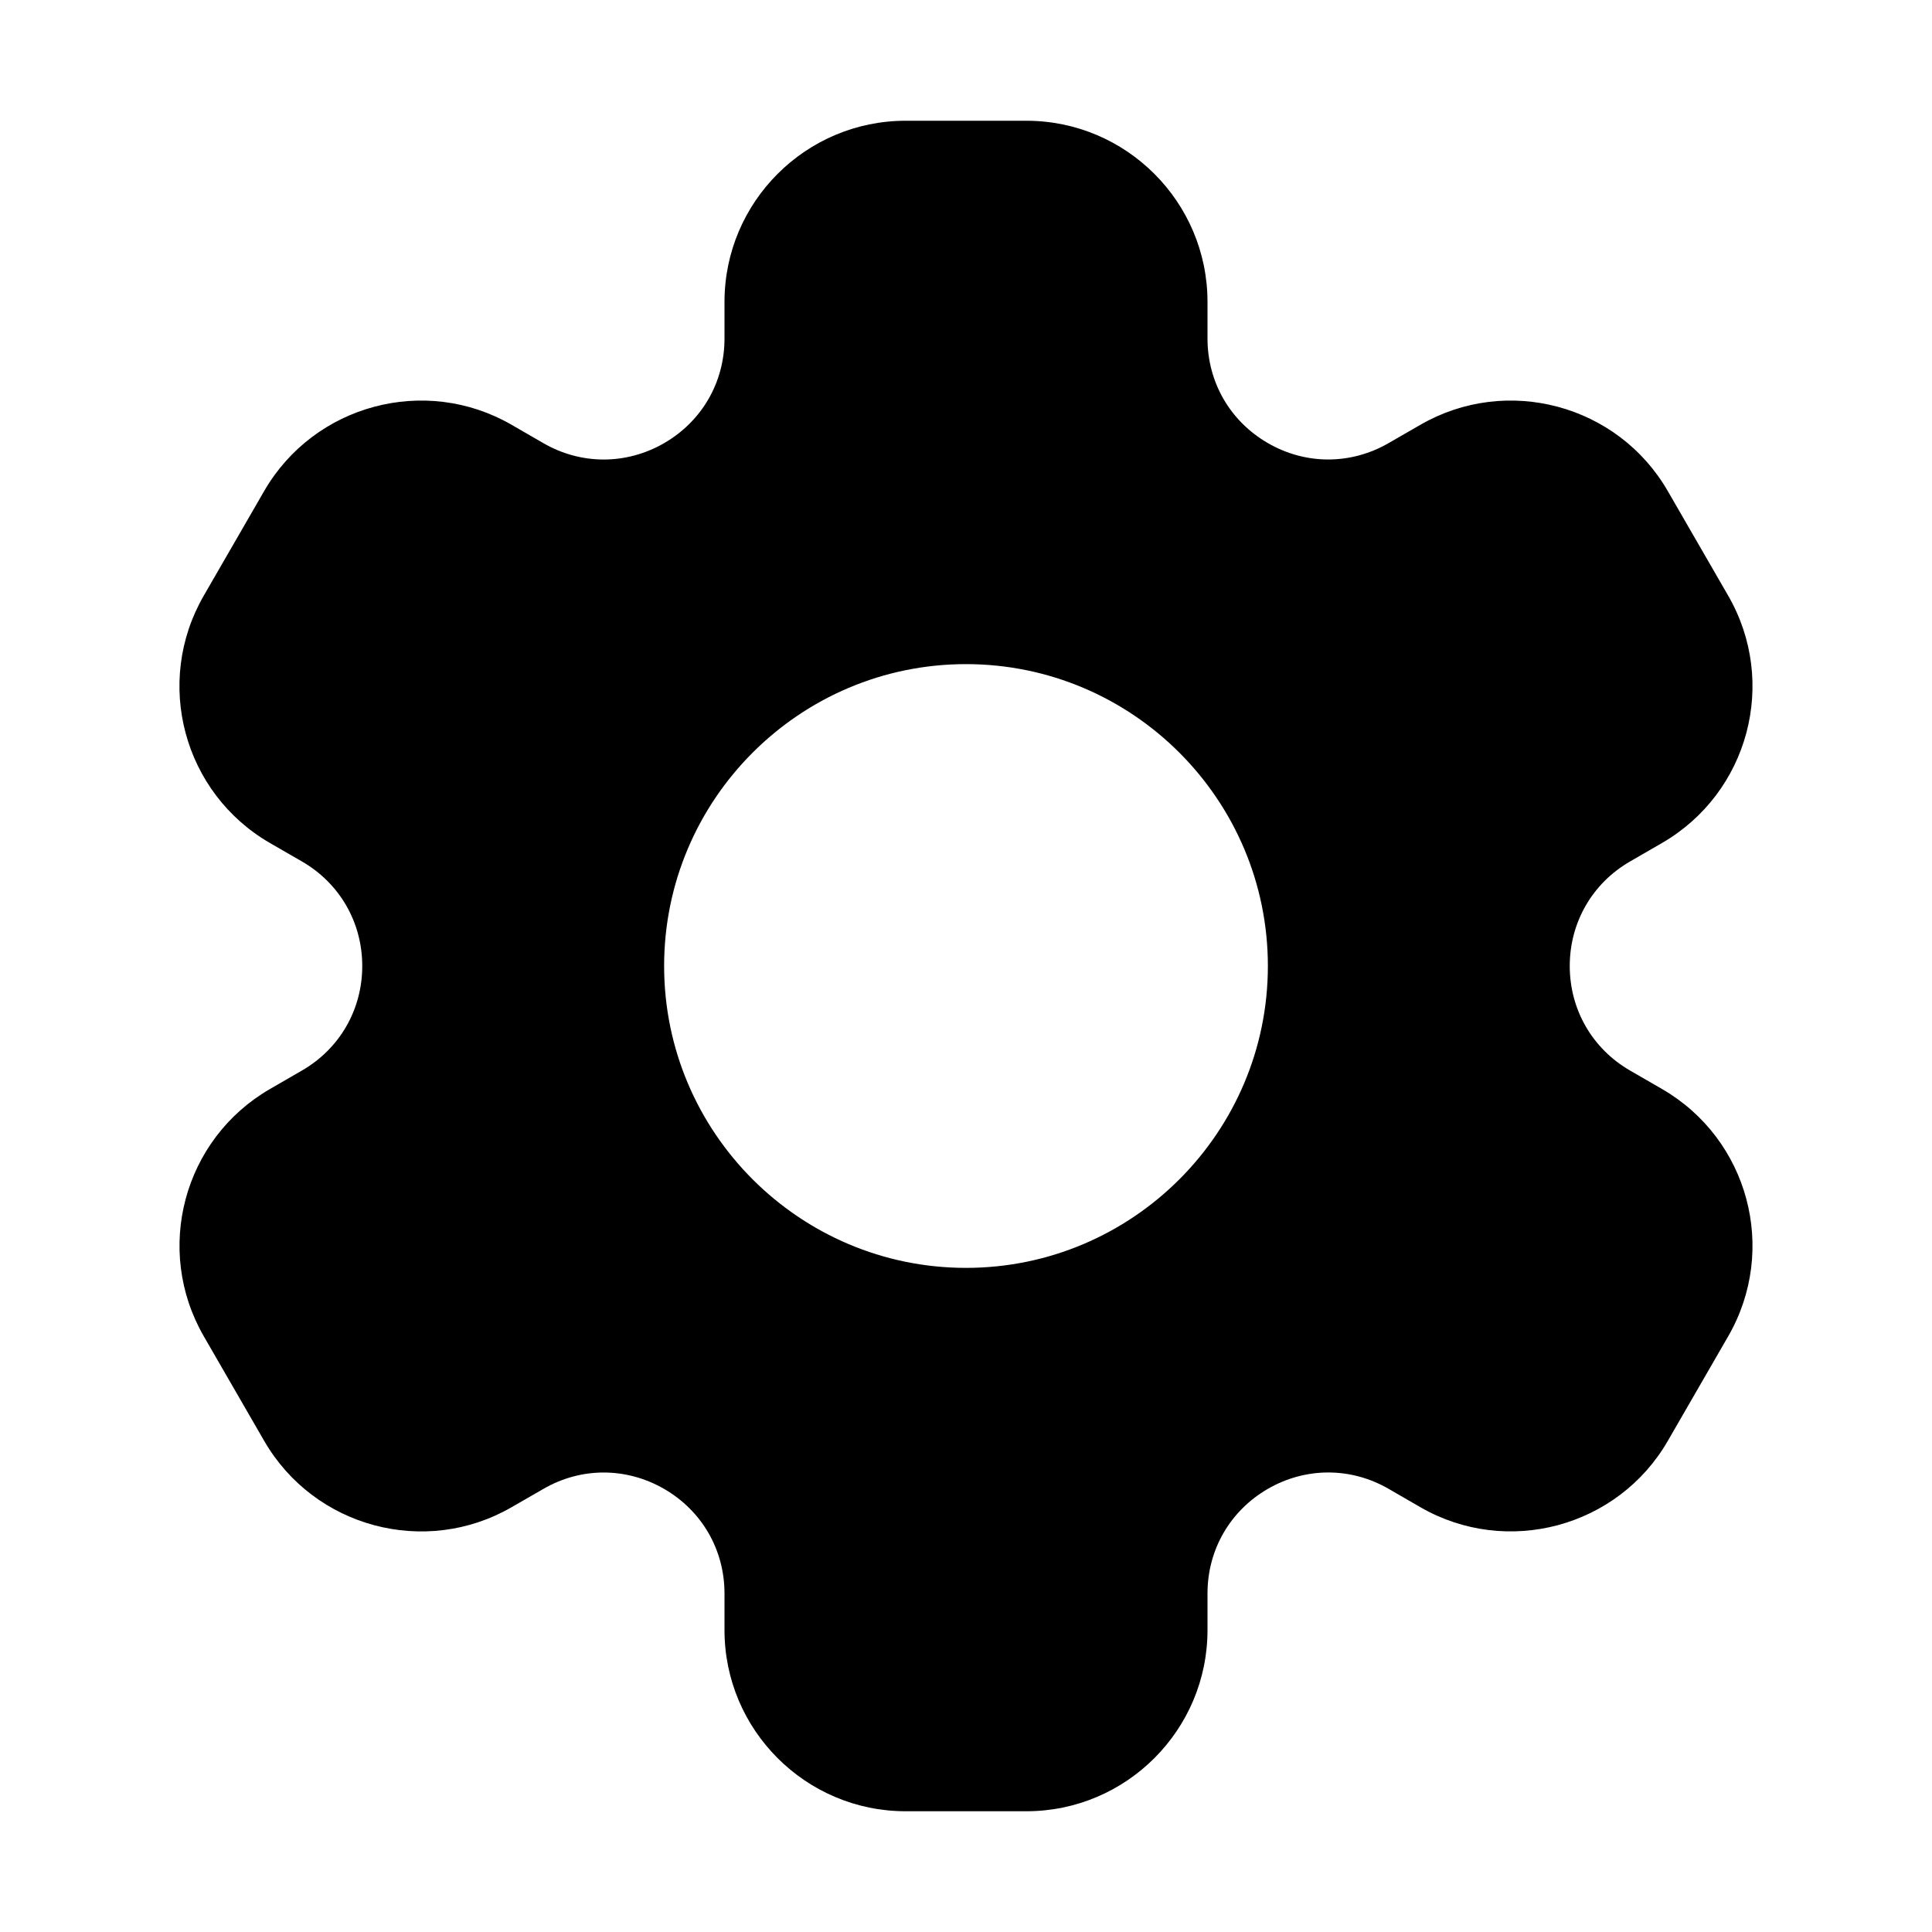
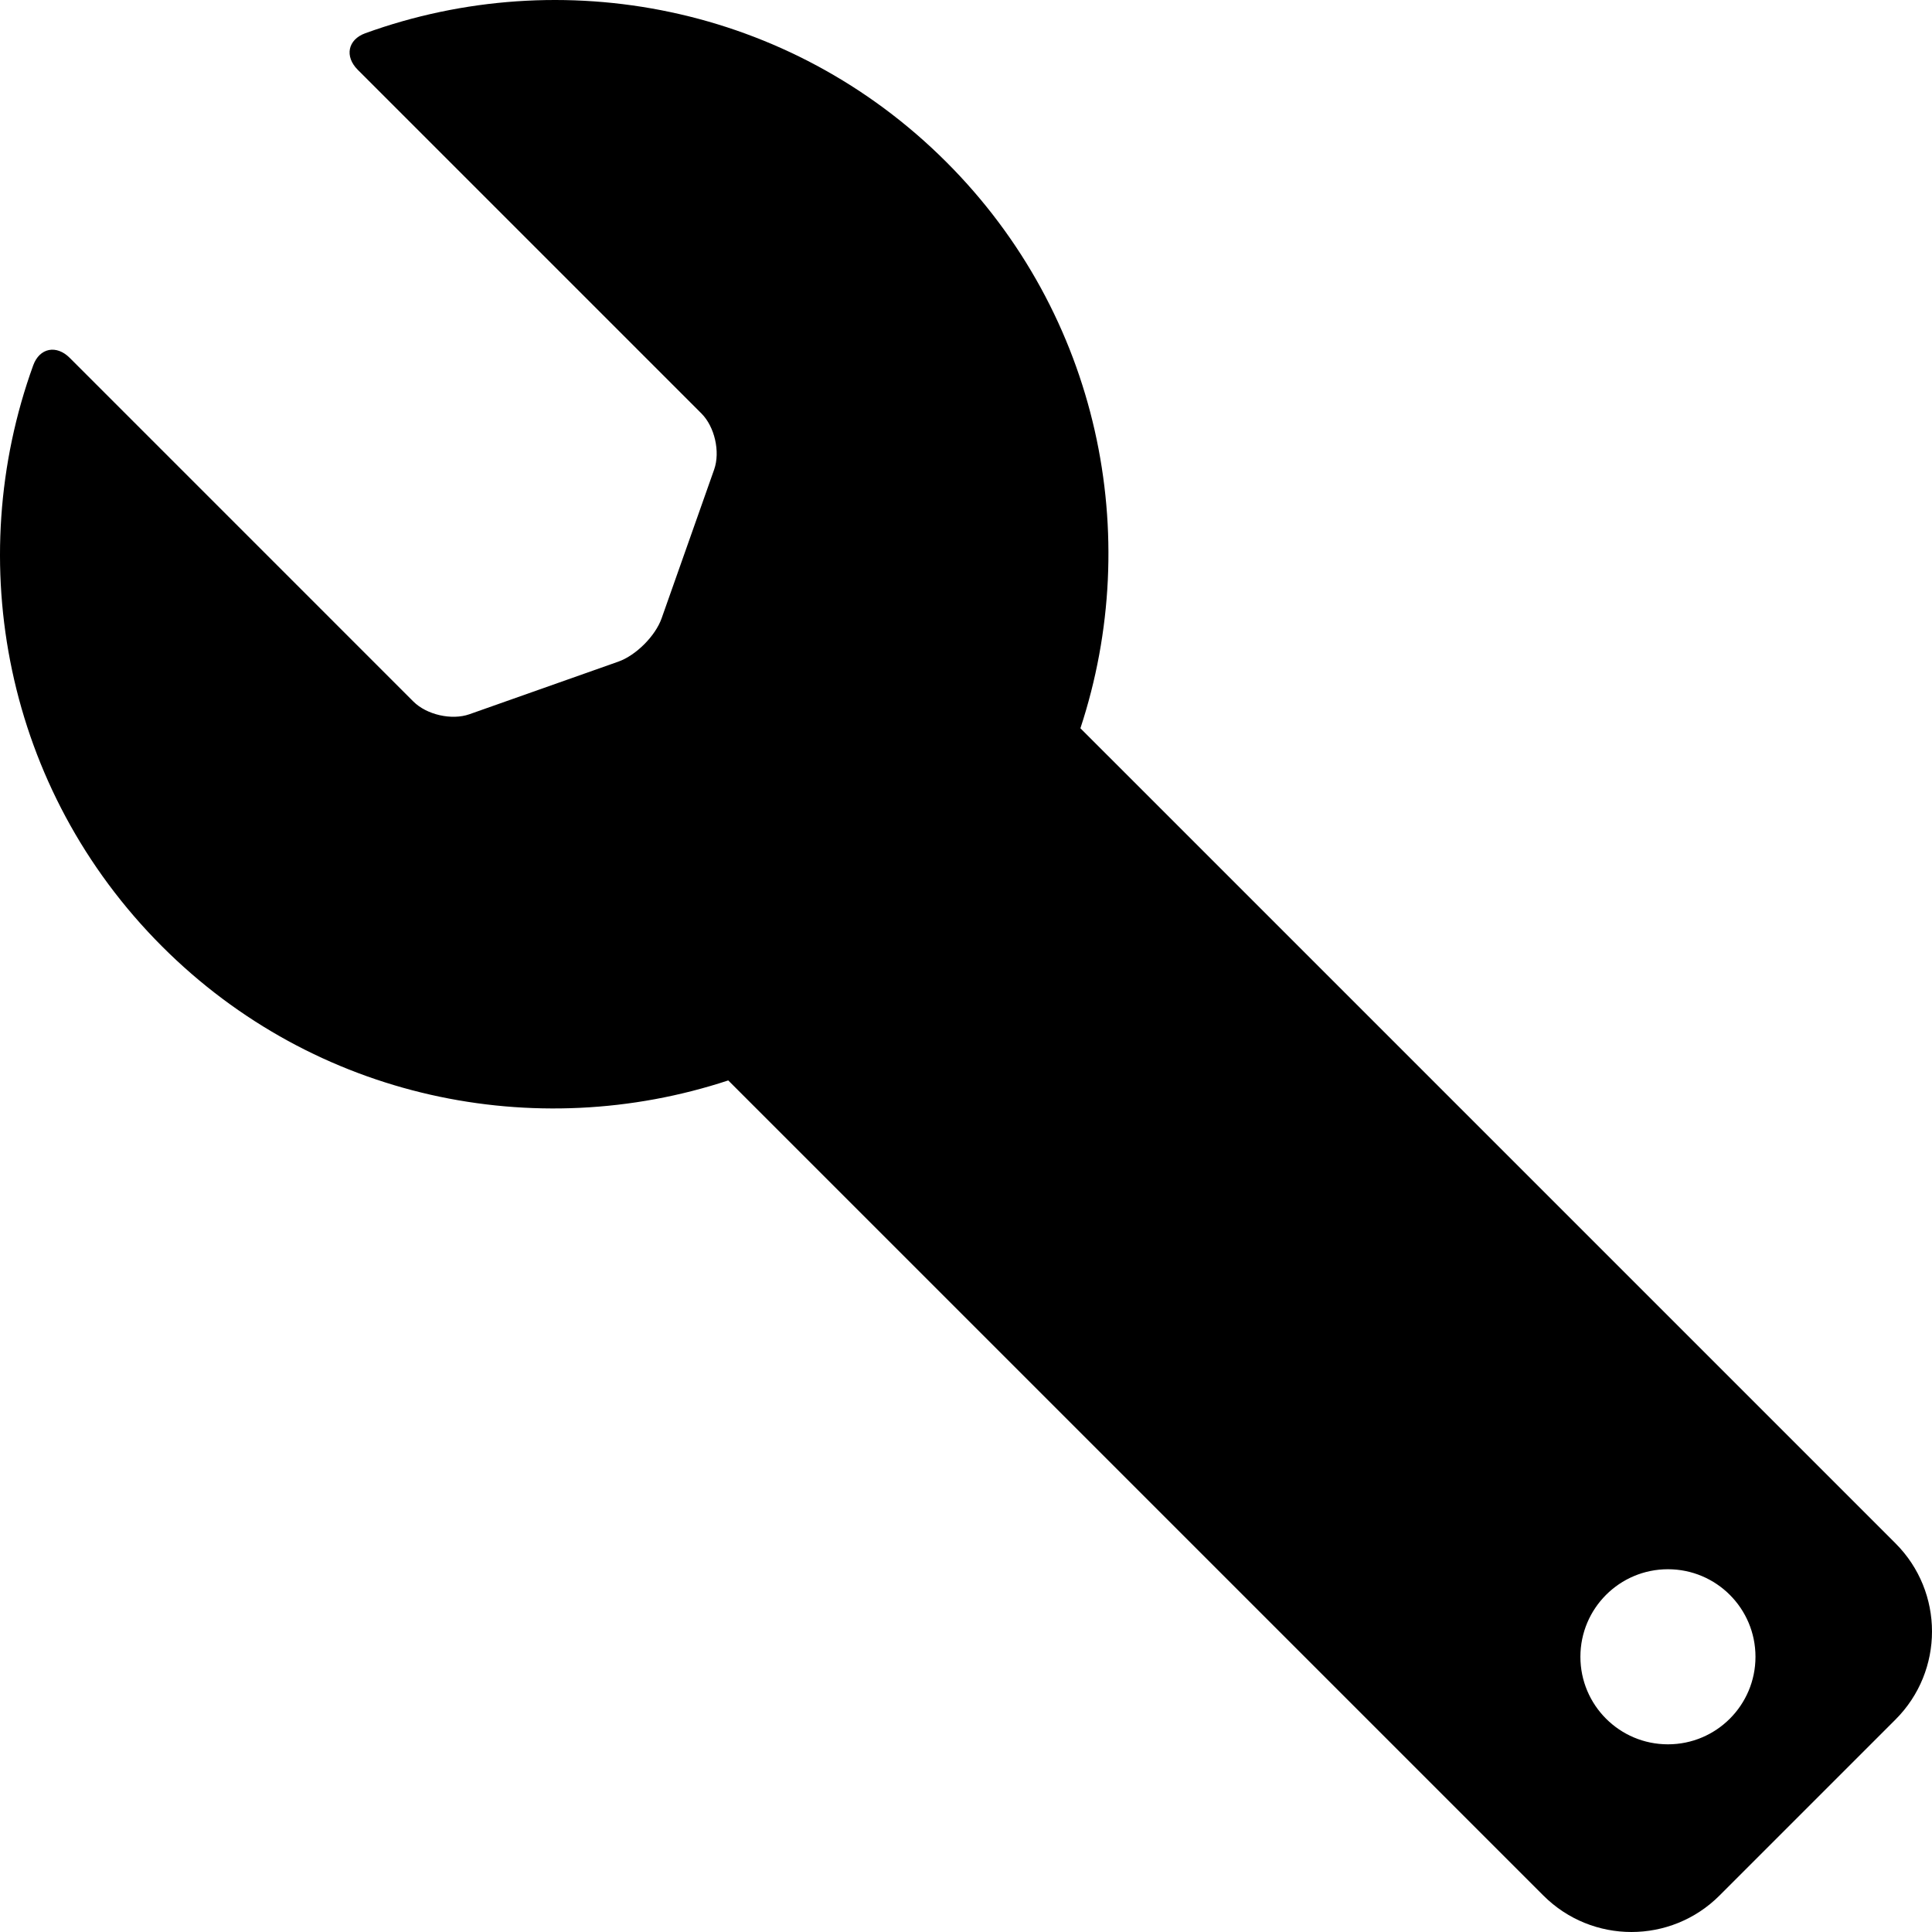
- <svg xmlns="http://www.w3.org/2000/svg" fill="#000000" width="800px" height="800px" viewBox="0 0 32 32" enable-background="new 0 0 32 32" id="Glyph" version="1.1" xml:space="preserve">
-   <path d="M27.526,18.036L27,17.732c-0.626-0.361-1-1.009-1-1.732s0.374-1.371,1-1.732l0.526-0.304  c1.436-0.83,1.927-2.662,1.098-4.098l-1-1.732c-0.827-1.433-2.666-1.925-4.098-1.098L23,7.339c-0.626,0.362-1.375,0.362-2,0  c-0.626-0.362-1-1.009-1-1.732V5c0-1.654-1.346-3-3-3h-2c-1.654,0-3,1.346-3,3v0.608c0,0.723-0.374,1.37-1,1.732  c-0.626,0.361-1.374,0.362-2,0L8.474,7.036C7.042,6.209,5.203,6.701,4.375,8.134l-1,1.732c-0.829,1.436-0.338,3.269,1.098,4.098  L5,14.268C5.626,14.629,6,15.277,6,16s-0.374,1.371-1,1.732l-0.526,0.304c-1.436,0.829-1.927,2.662-1.098,4.098l1,1.732  c0.828,1.433,2.667,1.925,4.098,1.098L9,24.661c0.626-0.363,1.374-0.361,2,0c0.626,0.362,1,1.009,1,1.732V27c0,1.654,1.346,3,3,3h2  c1.654,0,3-1.346,3-3v-0.608c0-0.723,0.374-1.37,1-1.732c0.625-0.361,1.374-0.362,2,0l0.526,0.304  c1.432,0.826,3.271,0.334,4.098-1.098l1-1.732C29.453,20.698,28.962,18.865,27.526,18.036z M16,21c-2.757,0-5-2.243-5-5s2.243-5,5-5  s5,2.243,5,5S18.757,21,16,21z" id="XMLID_273_" />
+ <svg xmlns="http://www.w3.org/2000/svg" fill="#000000" version="1.1" id="Capa_1" width="800px" height="800px" viewBox="0 0 493.935 493.936" xml:space="preserve">
+   <g>
+     <g>
+       <path d="M276.217,186.19c16.236-49.241,4.914-105.582-34.254-144.744C201.779,1.262,143.517-9.656,93.394,8.496    c-4.51,1.634-5.324,5.955-1.934,9.345l87.871,87.871c3.391,3.391,4.847,9.804,3.25,14.327l-13.433,38.042    c-1.597,4.523-6.555,9.48-11.077,11.078l-38.061,13.445c-4.522,1.598-10.936,0.141-14.327-3.25L17.824,91.489    c-3.391-3.391-7.711-2.577-9.339,1.928C-9.654,143.534,1.27,201.79,41.441,241.968c39.168,39.168,95.502,50.49,144.744,34.254    l208.392,208.386c12.436,12.437,32.602,12.437,45.037,0l44.994-44.994c12.436-12.436,12.436-32.601,0-45.037L276.217,186.19z     M426.426,445.954c-12.362,0-22.381-10.019-22.381-22.381s10.019-22.381,22.381-22.381s22.381,10.019,22.381,22.381    S438.789,445.954,426.426,445.954z" />
+     </g>
+   </g>
</svg>
